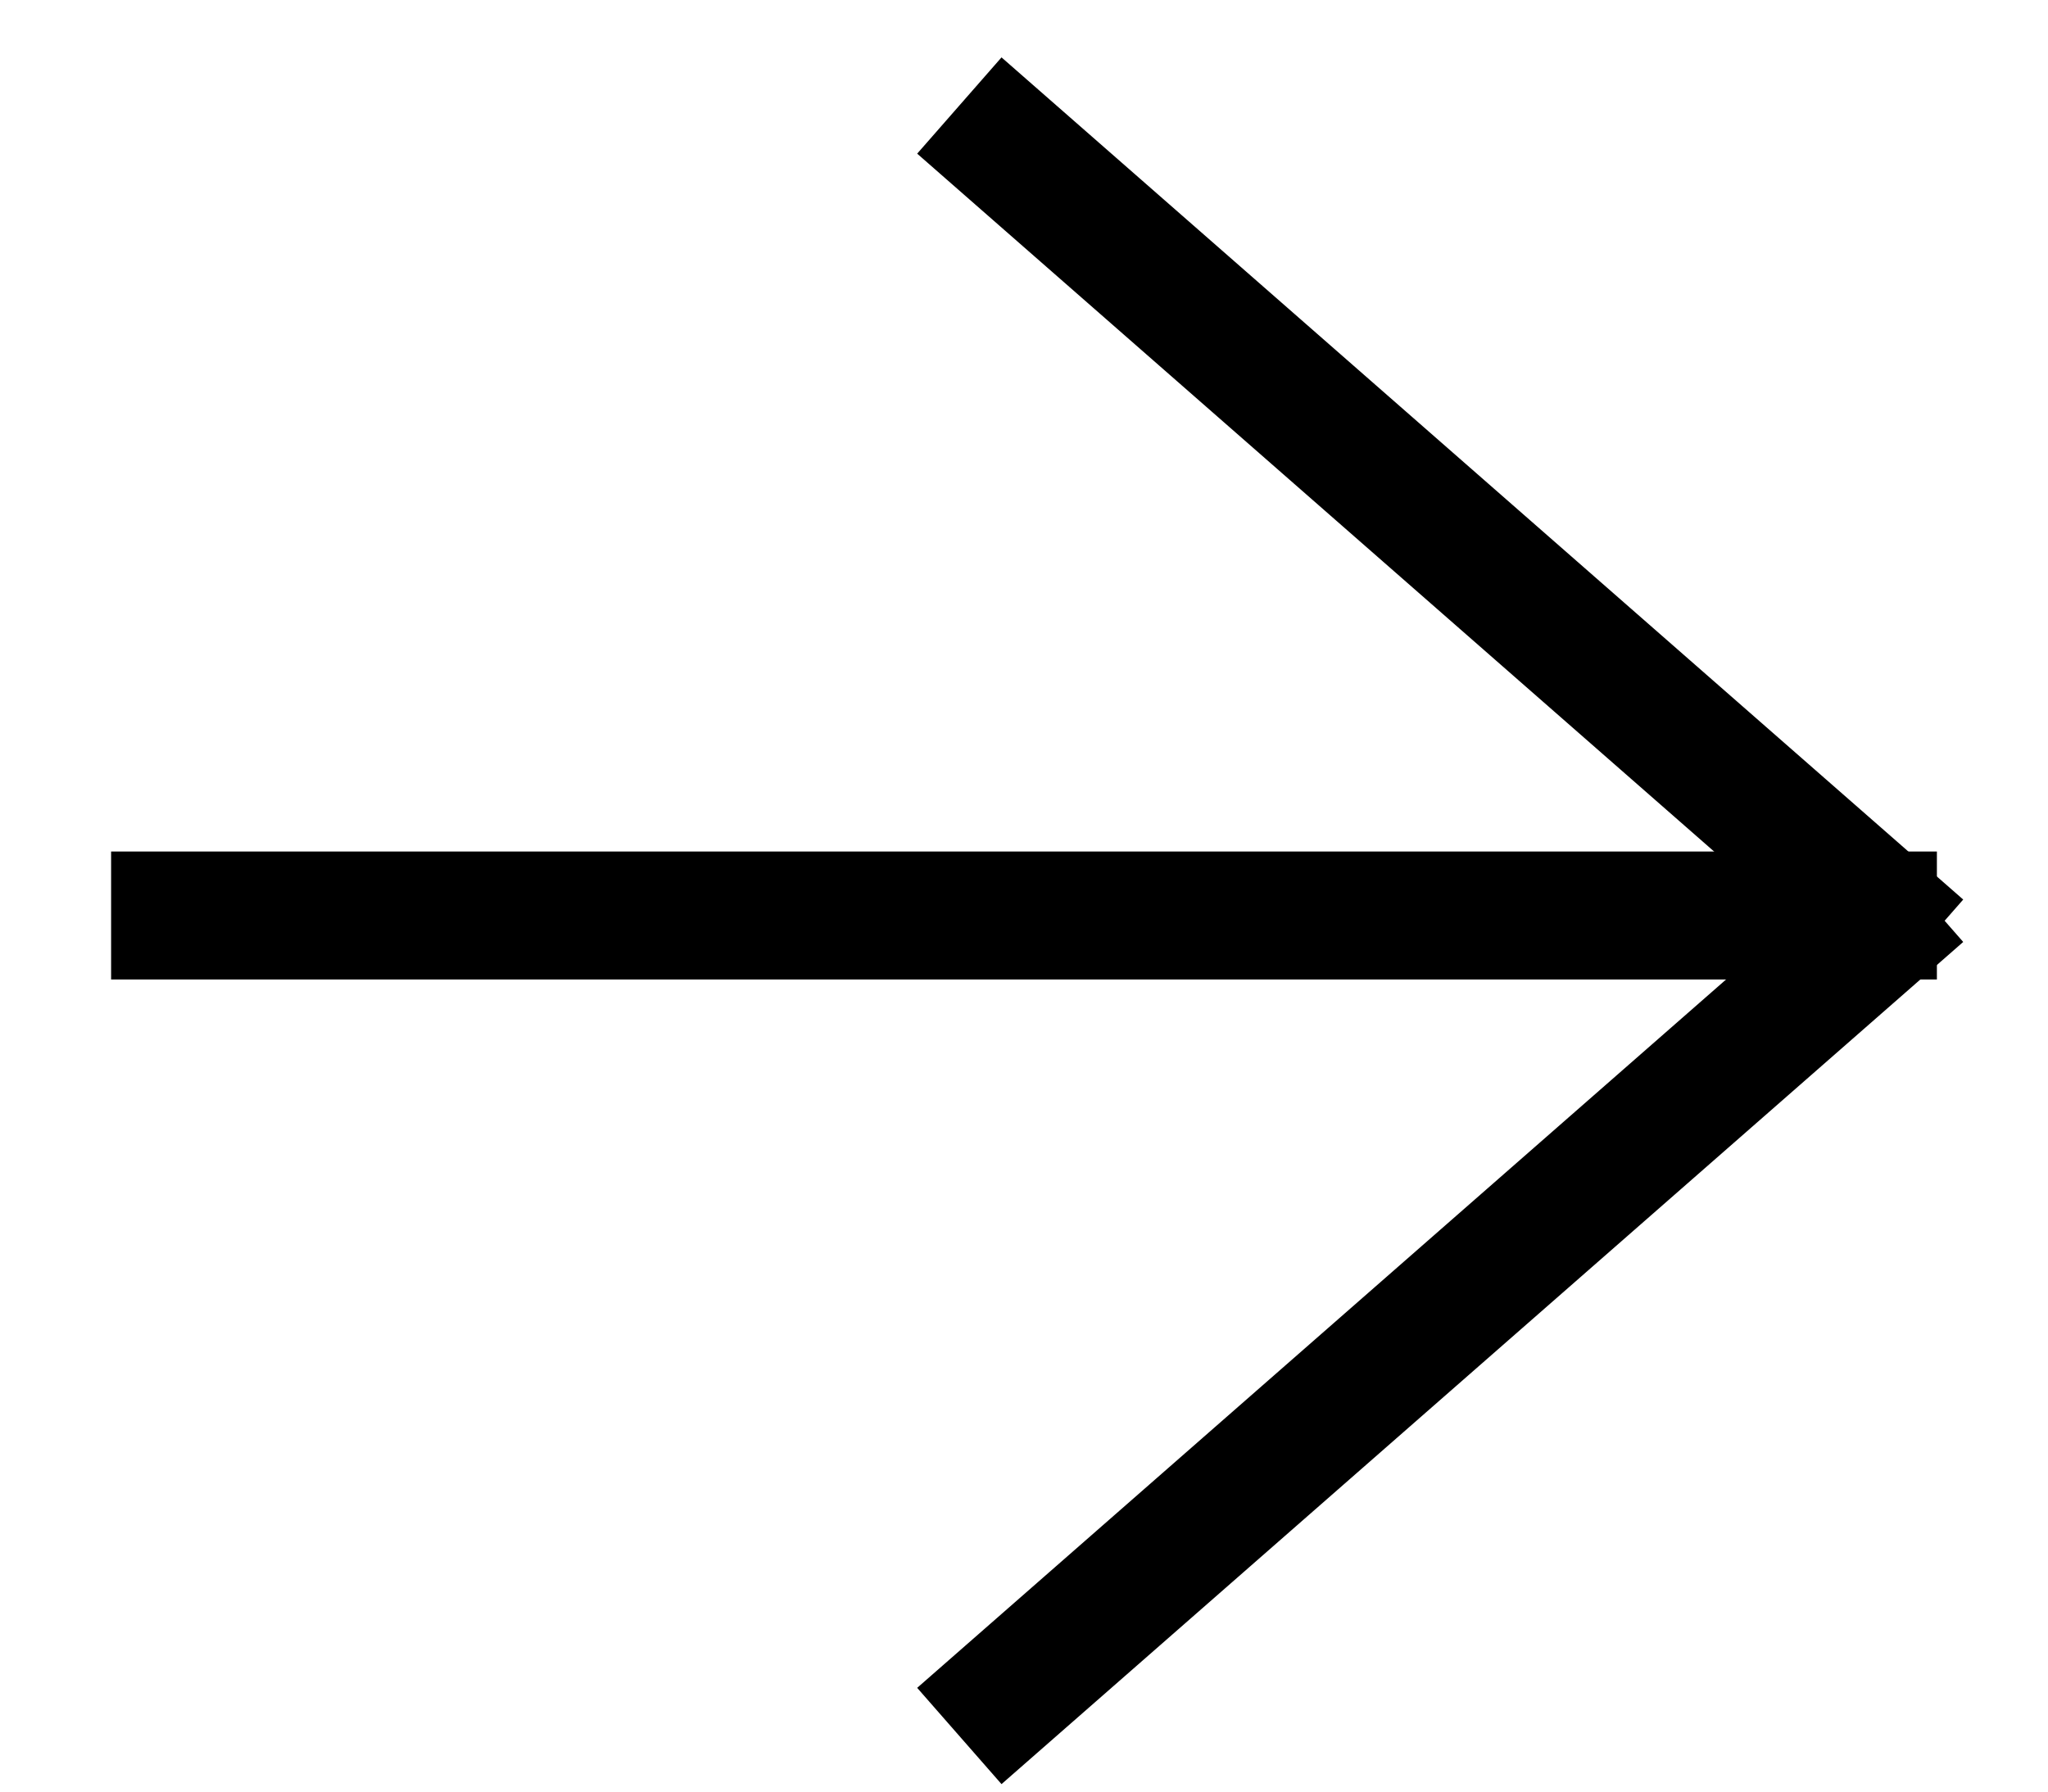
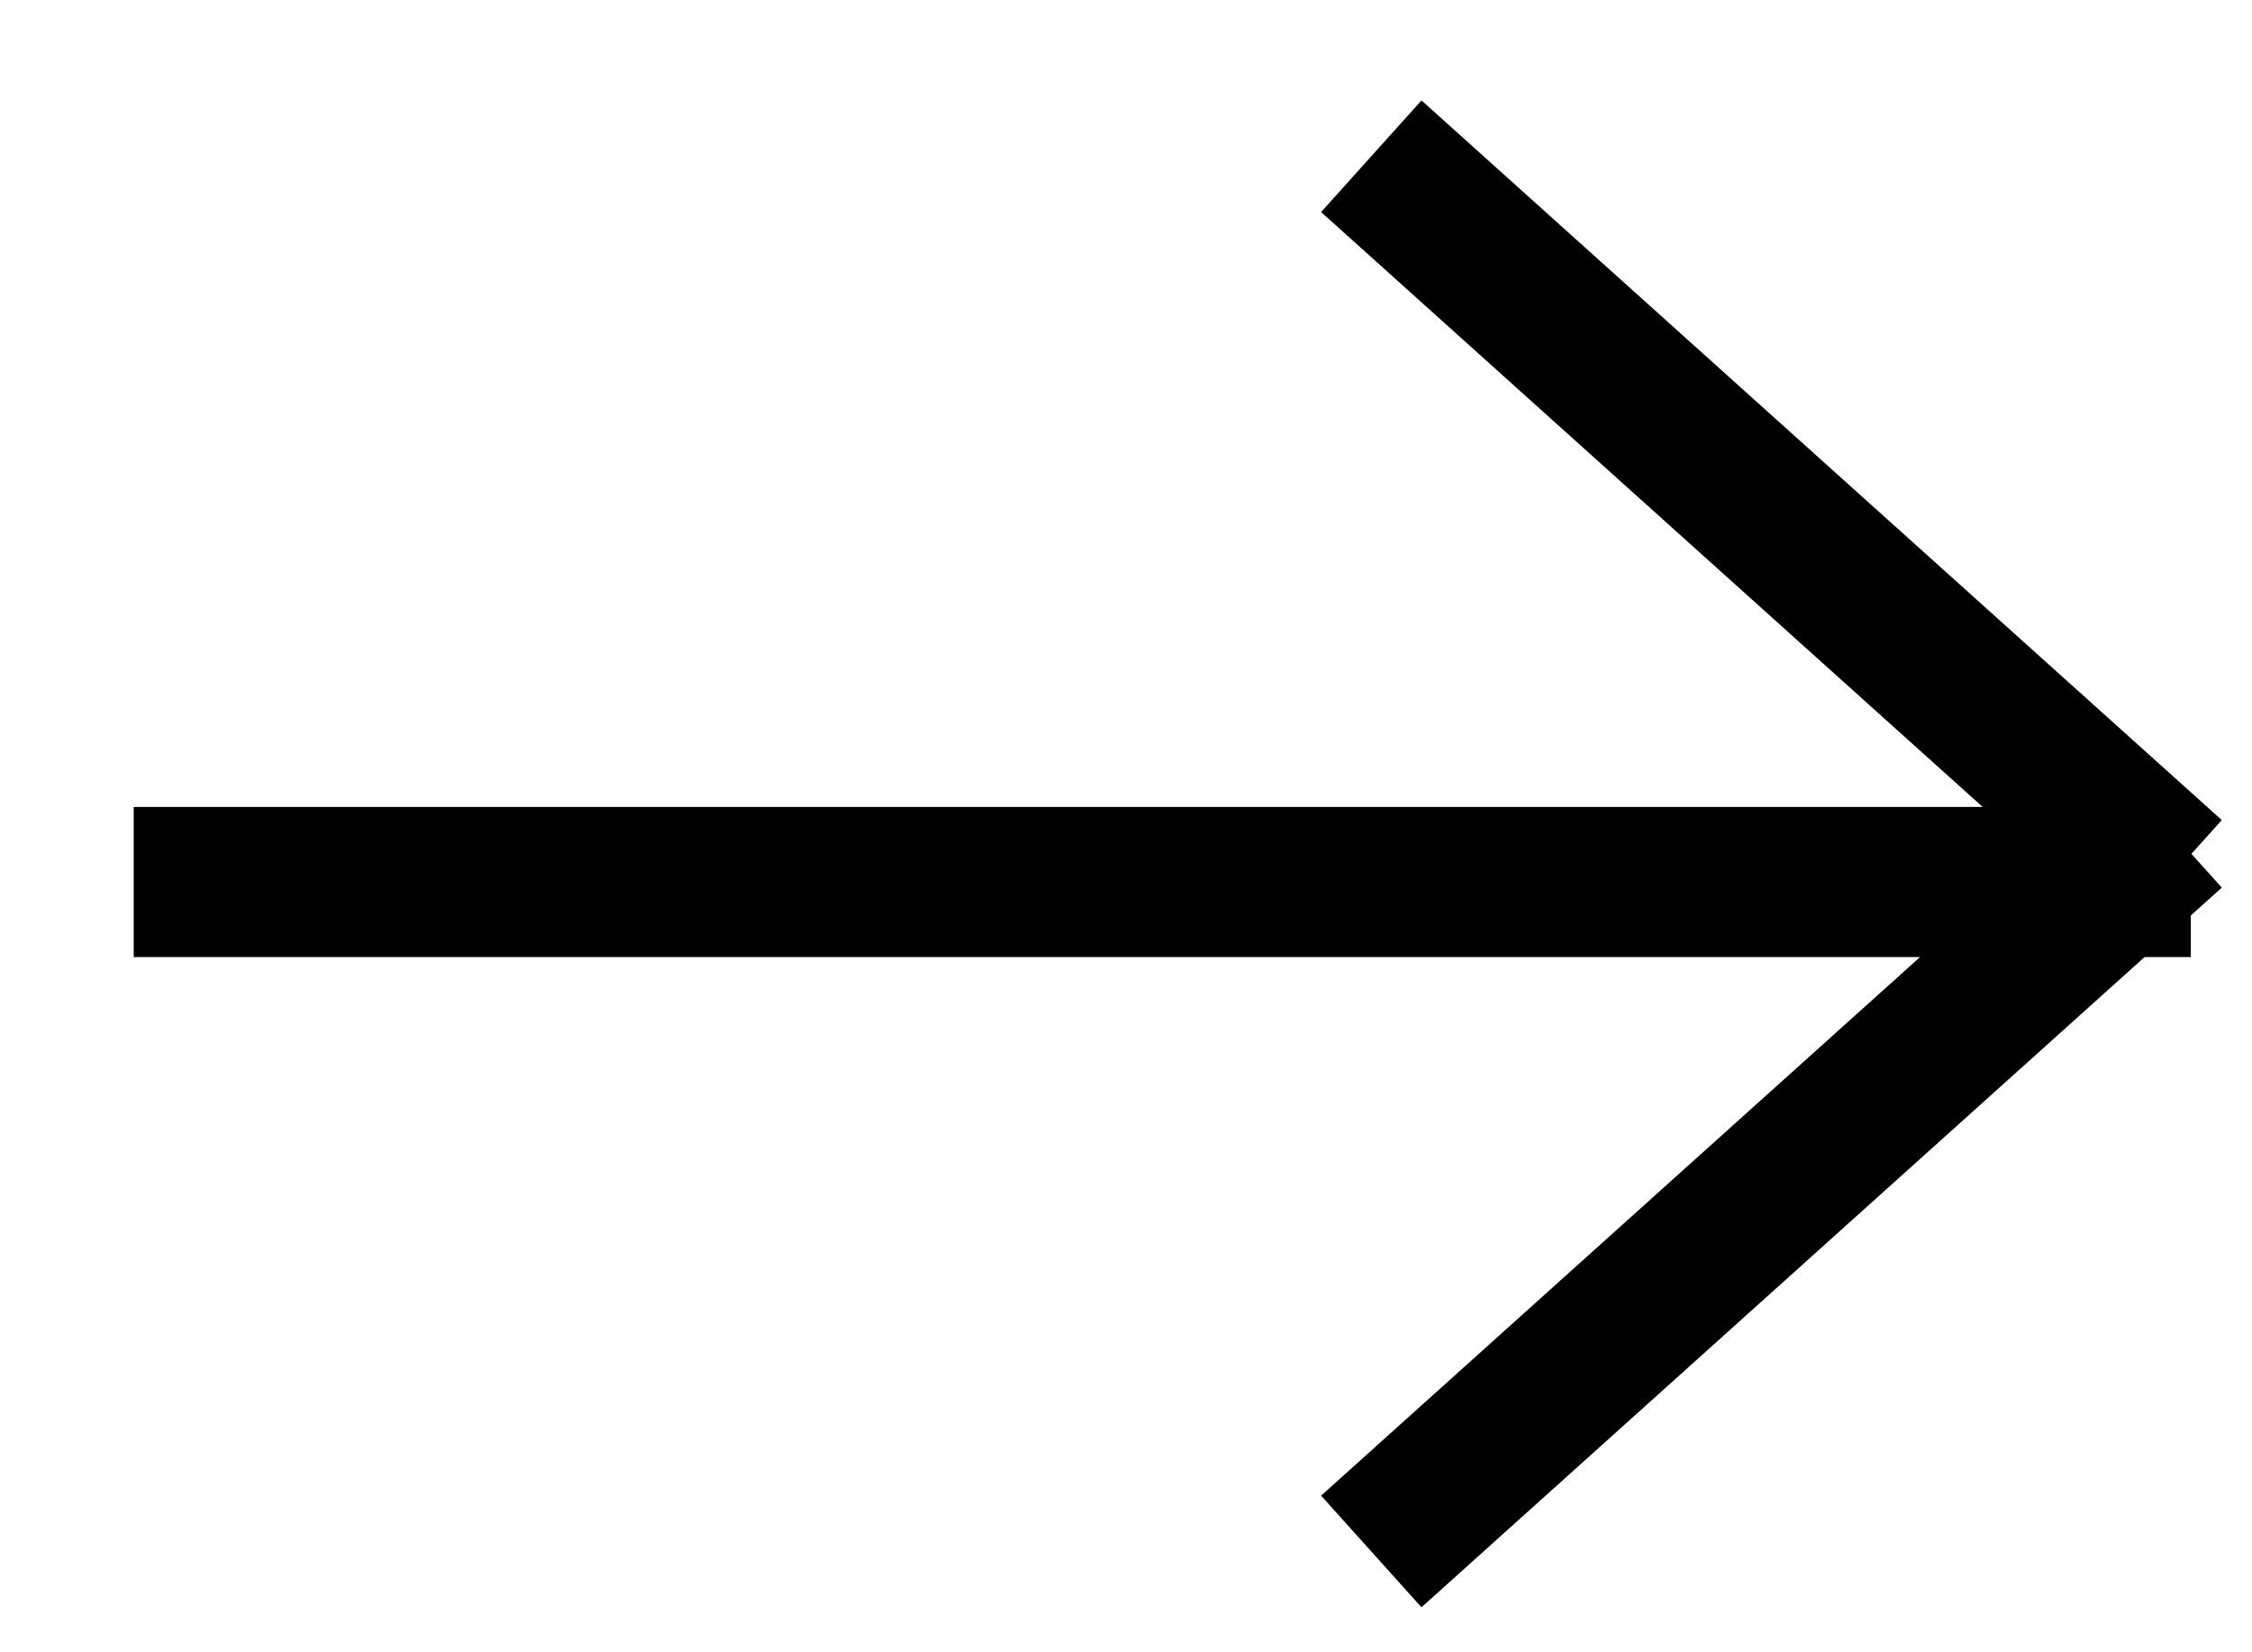
- <svg xmlns="http://www.w3.org/2000/svg" width="16px" height="14px" viewBox="0 0 16 14" version="1.1">
+ <svg xmlns="http://www.w3.org/2000/svg" width="15px" height="11px" viewBox="0 0 15 11" version="1.1">
  <defs />
  <g id="Page-1" stroke="none" stroke-width="1" fill="none" fill-rule="evenodd" stroke-linecap="square">
-     <g id="Desktop-HD" transform="translate(-913, -660)" stroke="#000000">
-       <g id="arrow" transform="translate(914, 661)">
-         <path d="M0.368,6.154 L13.632,6.154" id="Line" />
-         <path d="M6.871,12.236 L13.632,6.314" id="Line" />
-         <path d="M6.871,0.154 L13.632,6.076" id="Line" />
+     <g id="Desktop-HD-Copy" transform="translate(-243, -2454)" stroke="#000000">
+       <g id="footer" transform="translate(156, 2443)">
+         <g id="arrow" transform="translate(88.03761, 12)">
+           <path d="M0.353,4.875 L13.055,4.875" id="Line" />
+           <path d="M8.468,9 L13.055,4.875" id="Line" />
+           <path d="M8.468,4.5 L13.055,0.375" id="Line" transform="translate(10.76191, 2.4375) scale(1, -1) translate(-10.76191, -2.4375) " />
+         </g>
      </g>
    </g>
  </g>
</svg>
